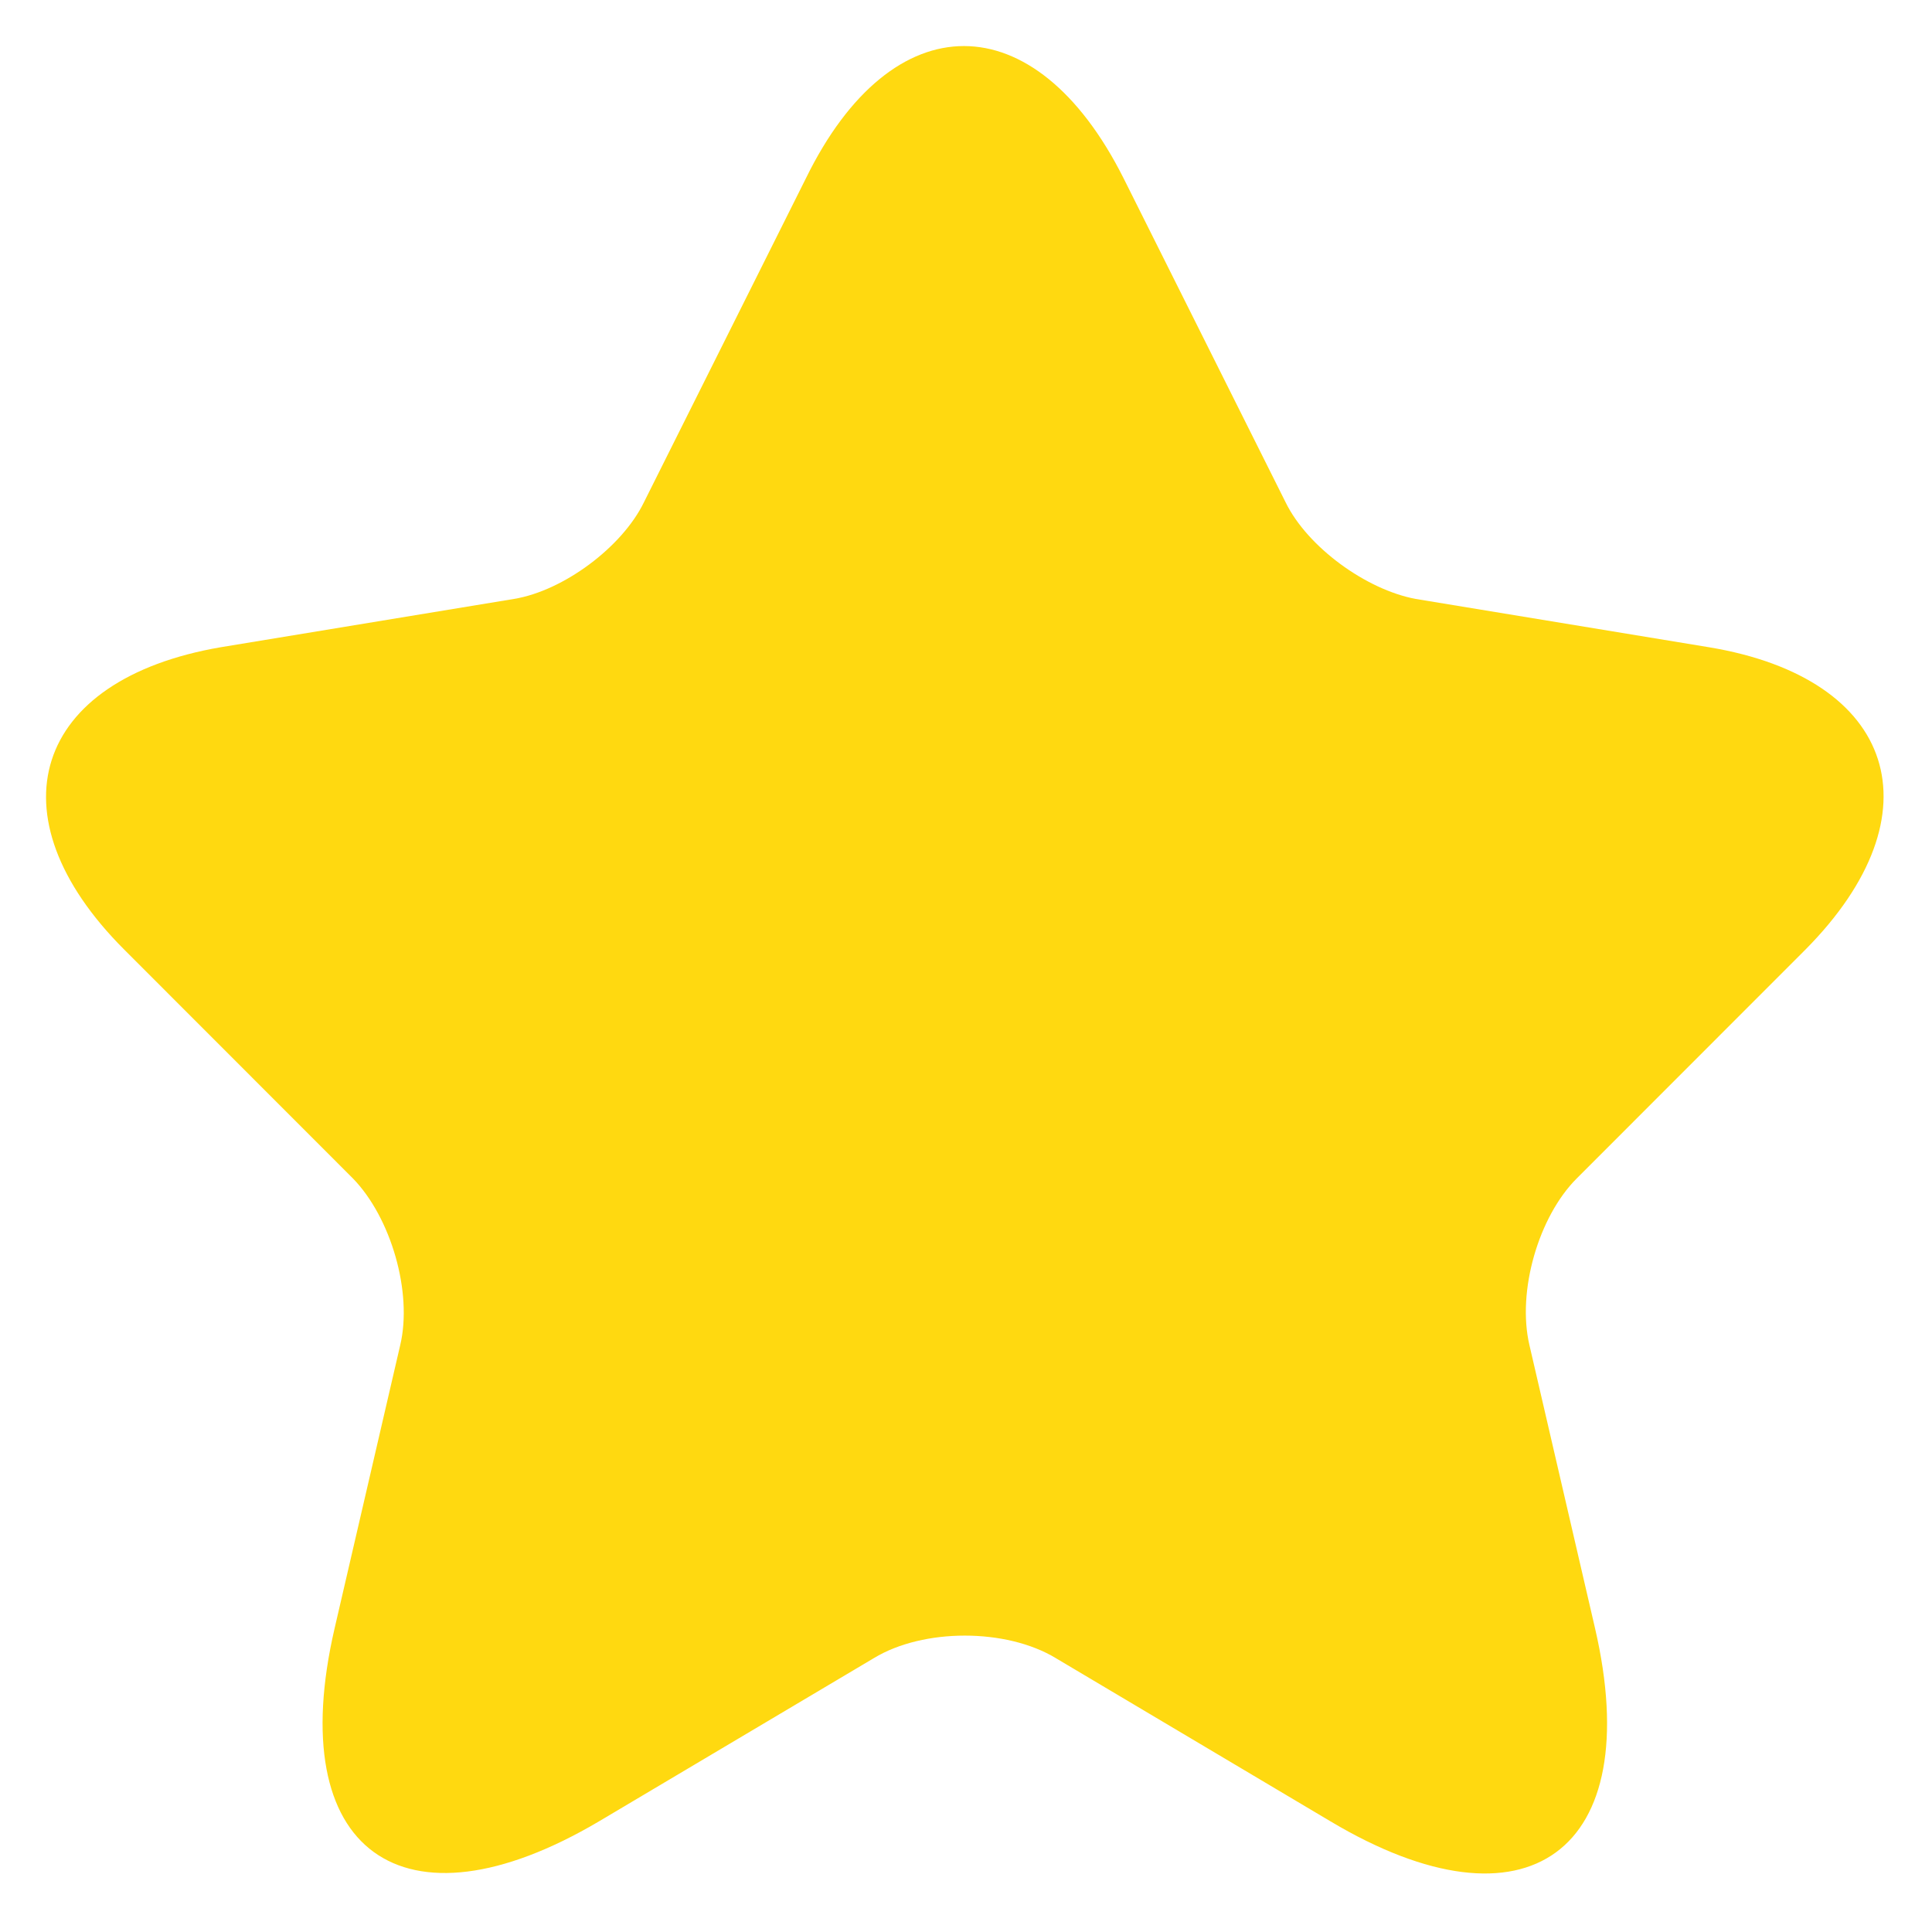
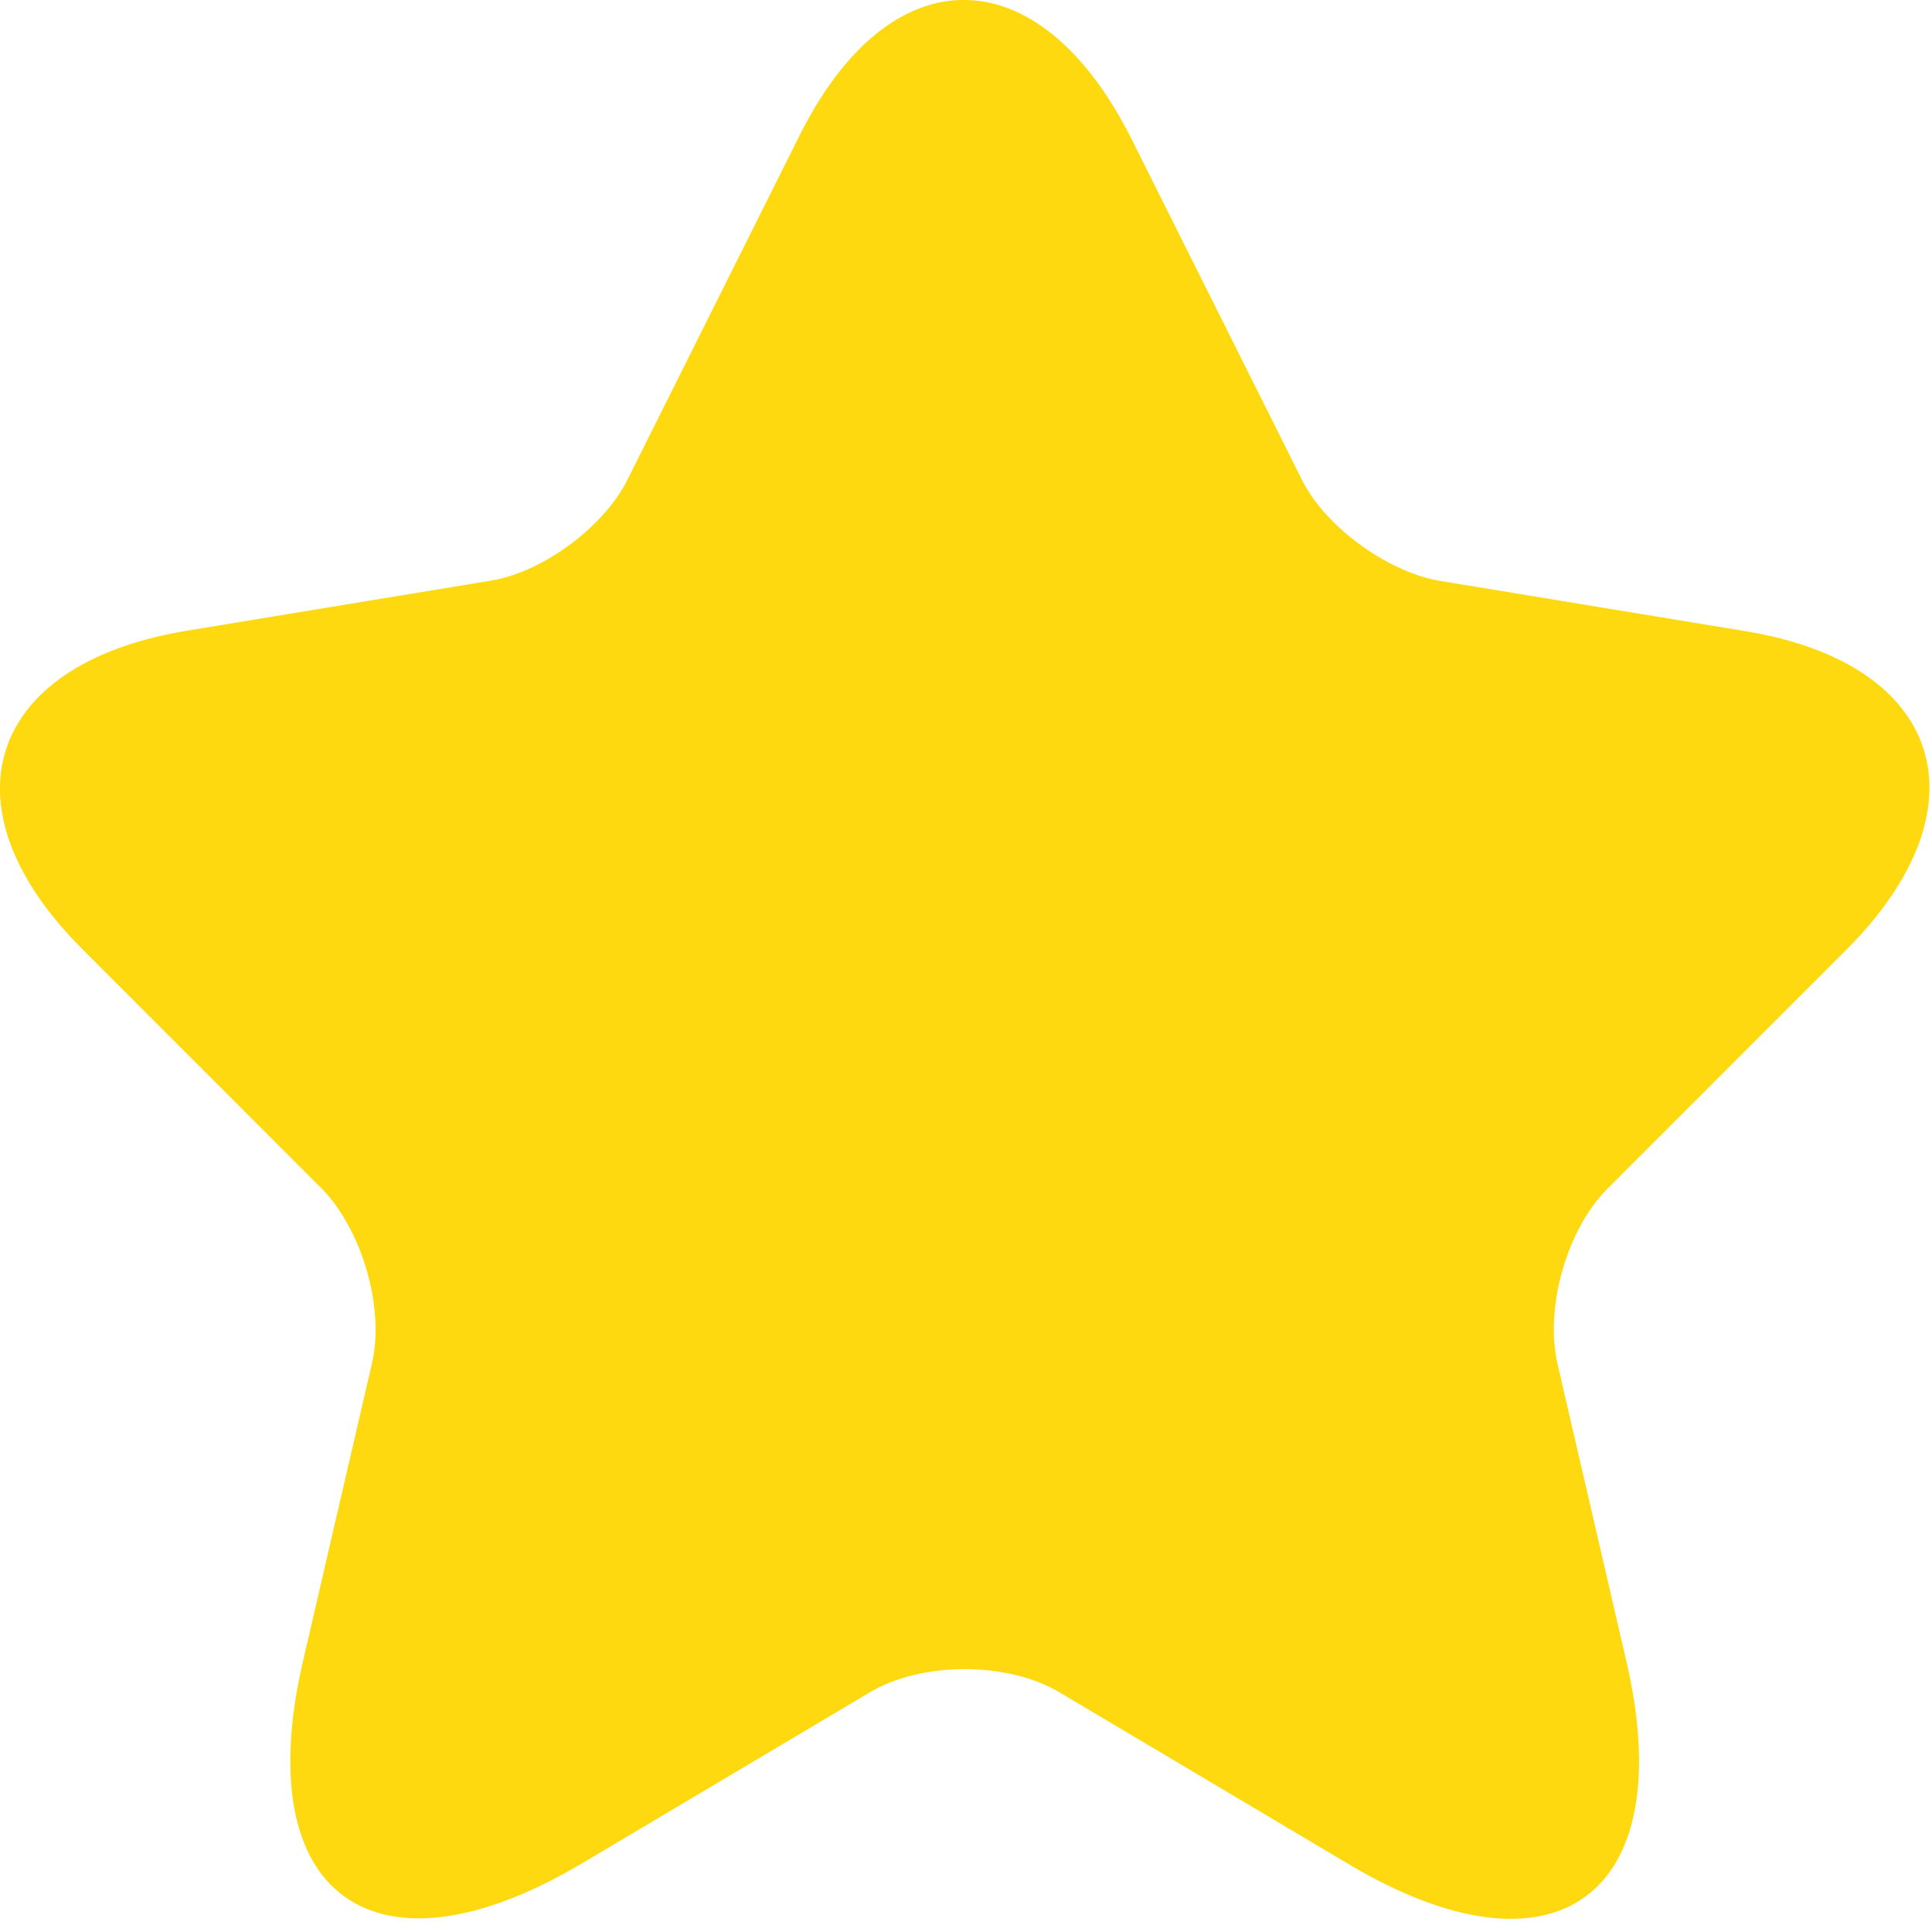
- <svg xmlns="http://www.w3.org/2000/svg" width="14" height="14" viewBox="0 0 14 14" fill="none">
-   <path d="M8.141 1.29L9.316 3.64C9.475 3.965 9.9 4.273 10.258 4.34L12.383 4.69C13.741 4.915 14.058 5.898 13.083 6.881L11.425 8.54C11.15 8.815 10.991 9.356 11.083 9.748L11.558 11.798C11.933 13.415 11.066 14.048 9.641 13.198L7.65 12.015C7.291 11.798 6.691 11.798 6.333 12.015L4.341 13.198C2.916 14.04 2.05 13.415 2.425 11.798L2.9 9.748C2.991 9.365 2.833 8.823 2.558 8.54L0.9 6.881C-0.075 5.906 0.241 4.923 1.6 4.69L3.725 4.34C4.083 4.281 4.508 3.965 4.666 3.64L5.841 1.29C6.466 0.015 7.5 0.015 8.141 1.29Z" fill="#FFD910" />
+ <svg xmlns="http://www.w3.org/2000/svg" viewBox="0 0 16 16" fill="none">
+   <path d="M9.369 1.147L10.779 3.967C10.969 4.357 11.479 4.728 11.909 4.808L14.46 5.228C16.09 5.497 16.469 6.678 15.299 7.857L13.309 9.848C12.979 10.178 12.79 10.828 12.899 11.297L13.469 13.758C13.919 15.697 12.879 16.457 11.169 15.438L8.779 14.018C8.349 13.758 7.629 13.758 7.199 14.018L4.809 15.438C3.099 16.448 2.059 15.697 2.509 13.758L3.079 11.297C3.189 10.838 2.999 10.188 2.669 9.848L0.679 7.857C-0.491 6.688 -0.111 5.508 1.519 5.228L4.069 4.808C4.499 4.737 5.009 4.357 5.199 3.967L6.609 1.147C7.359 -0.383 8.599 -0.383 9.369 1.147Z" fill="#FFD910" />
</svg>
